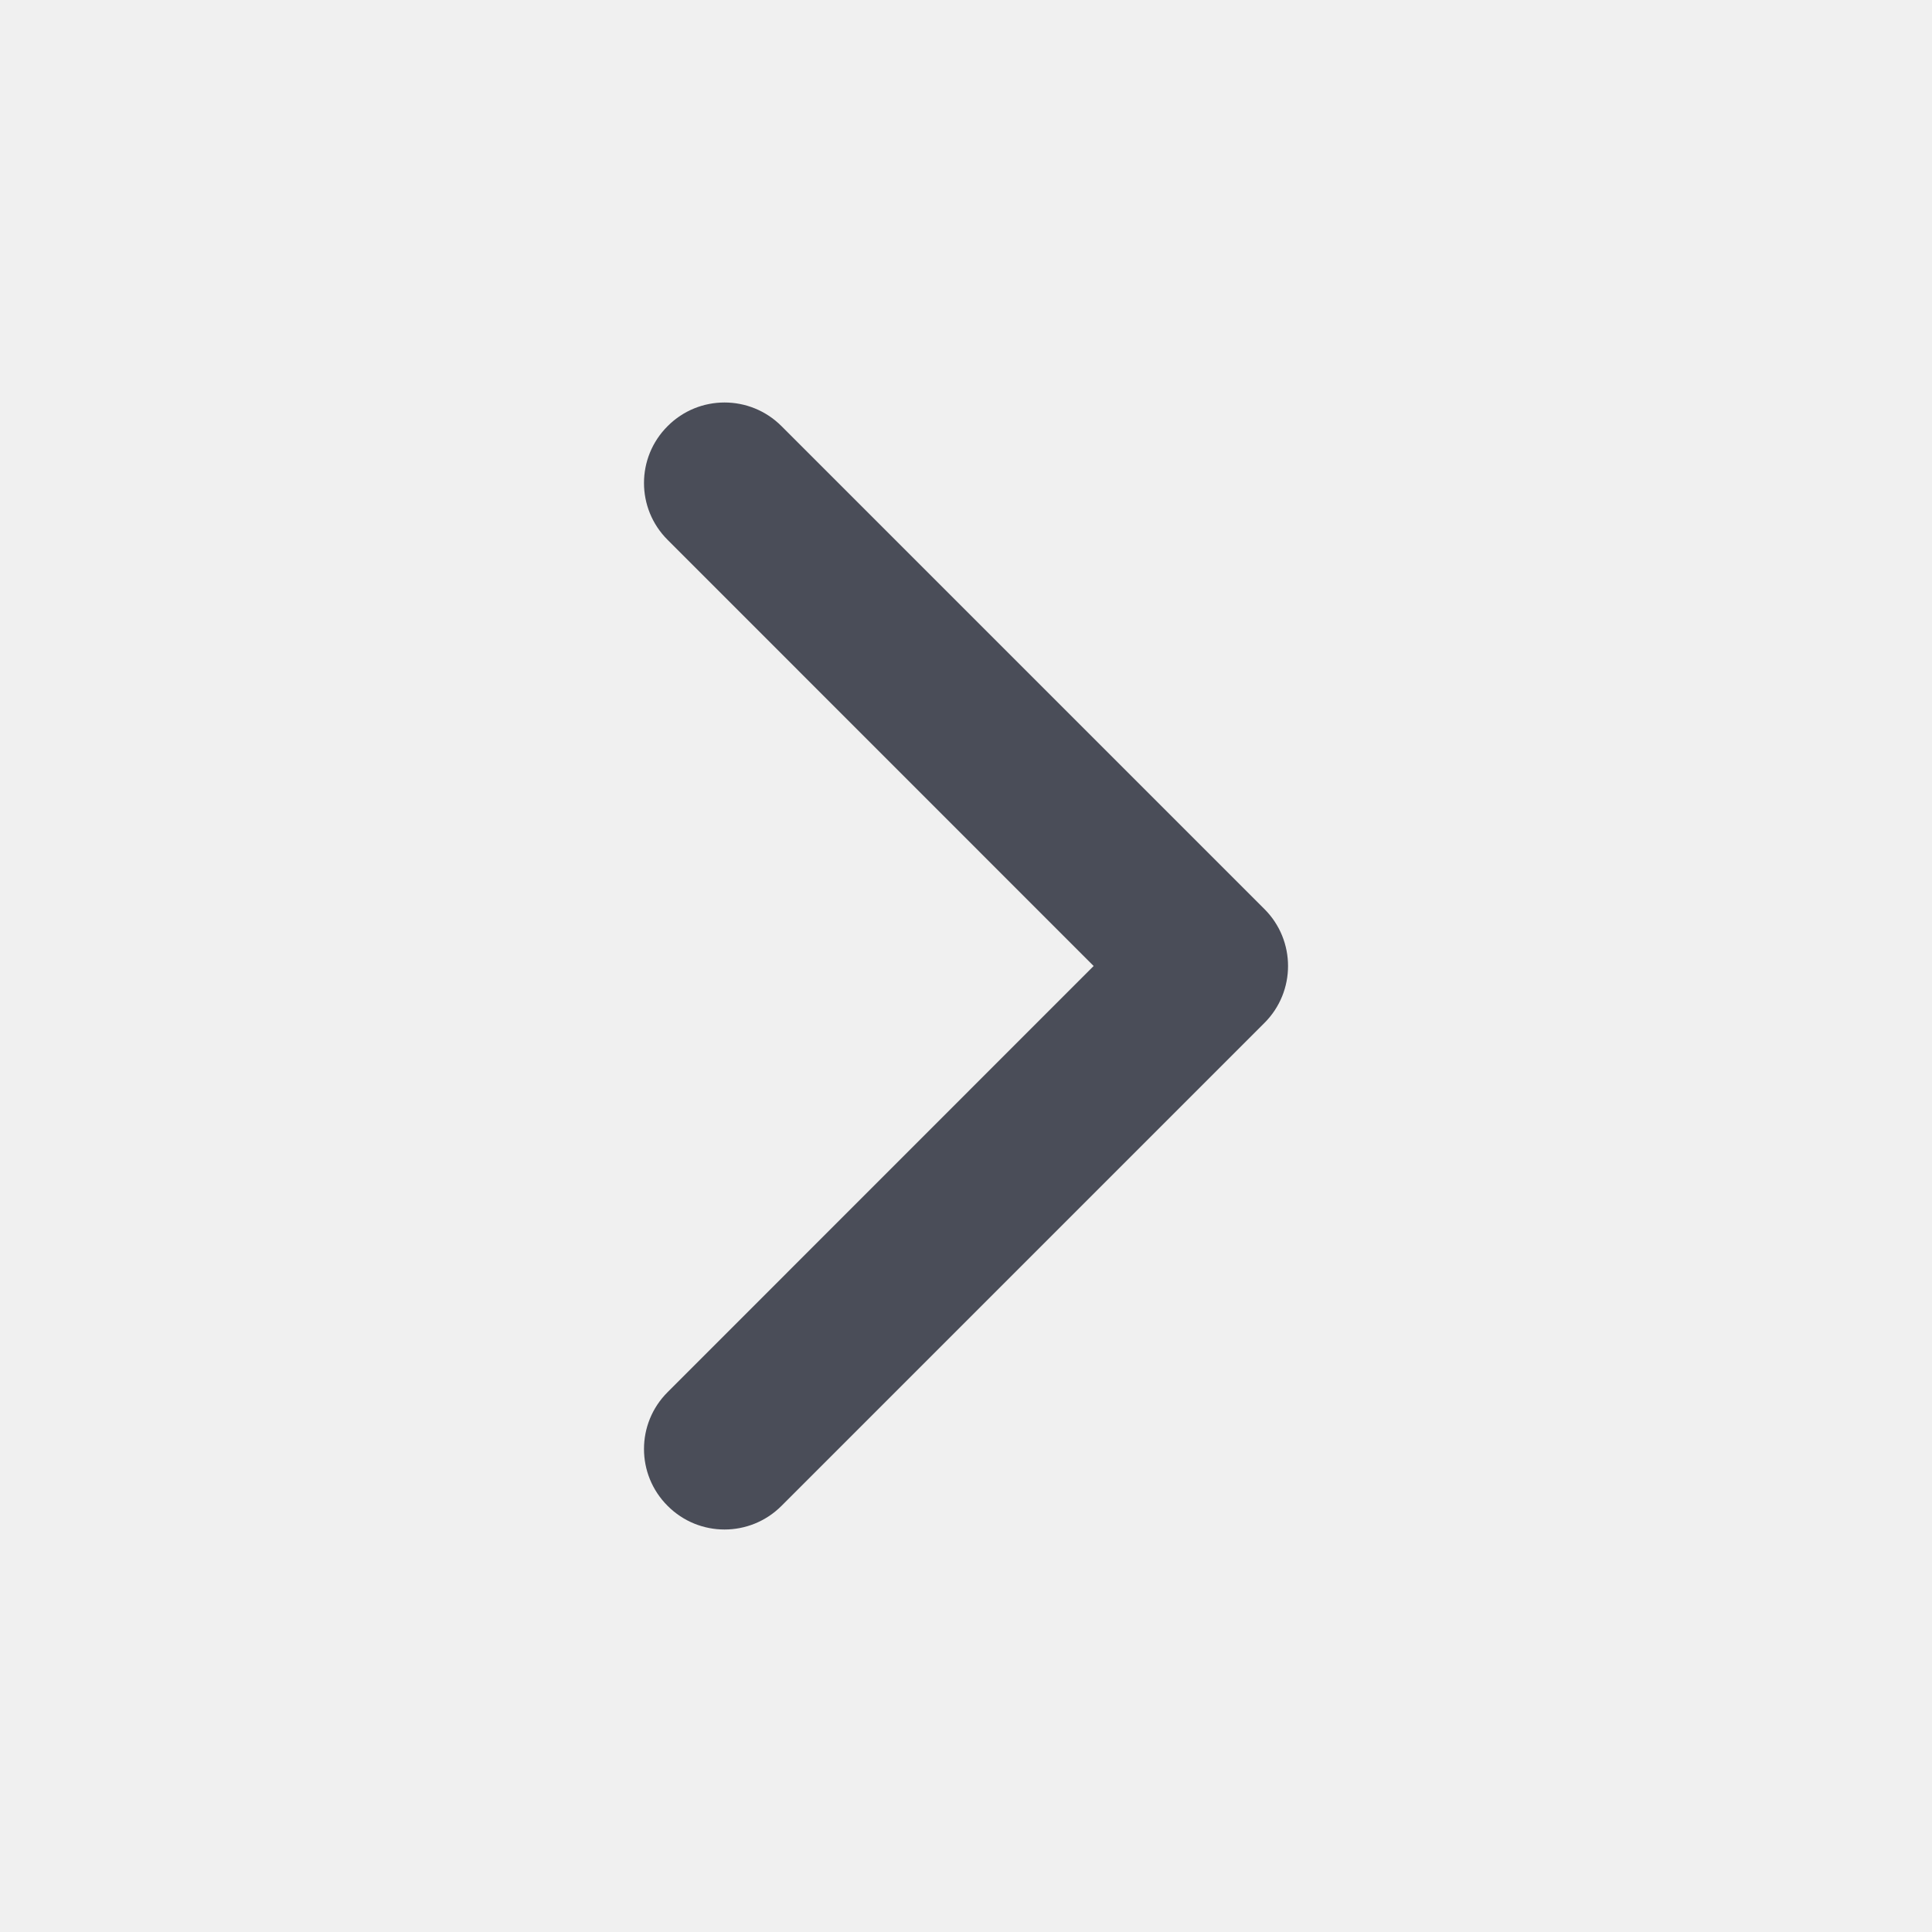
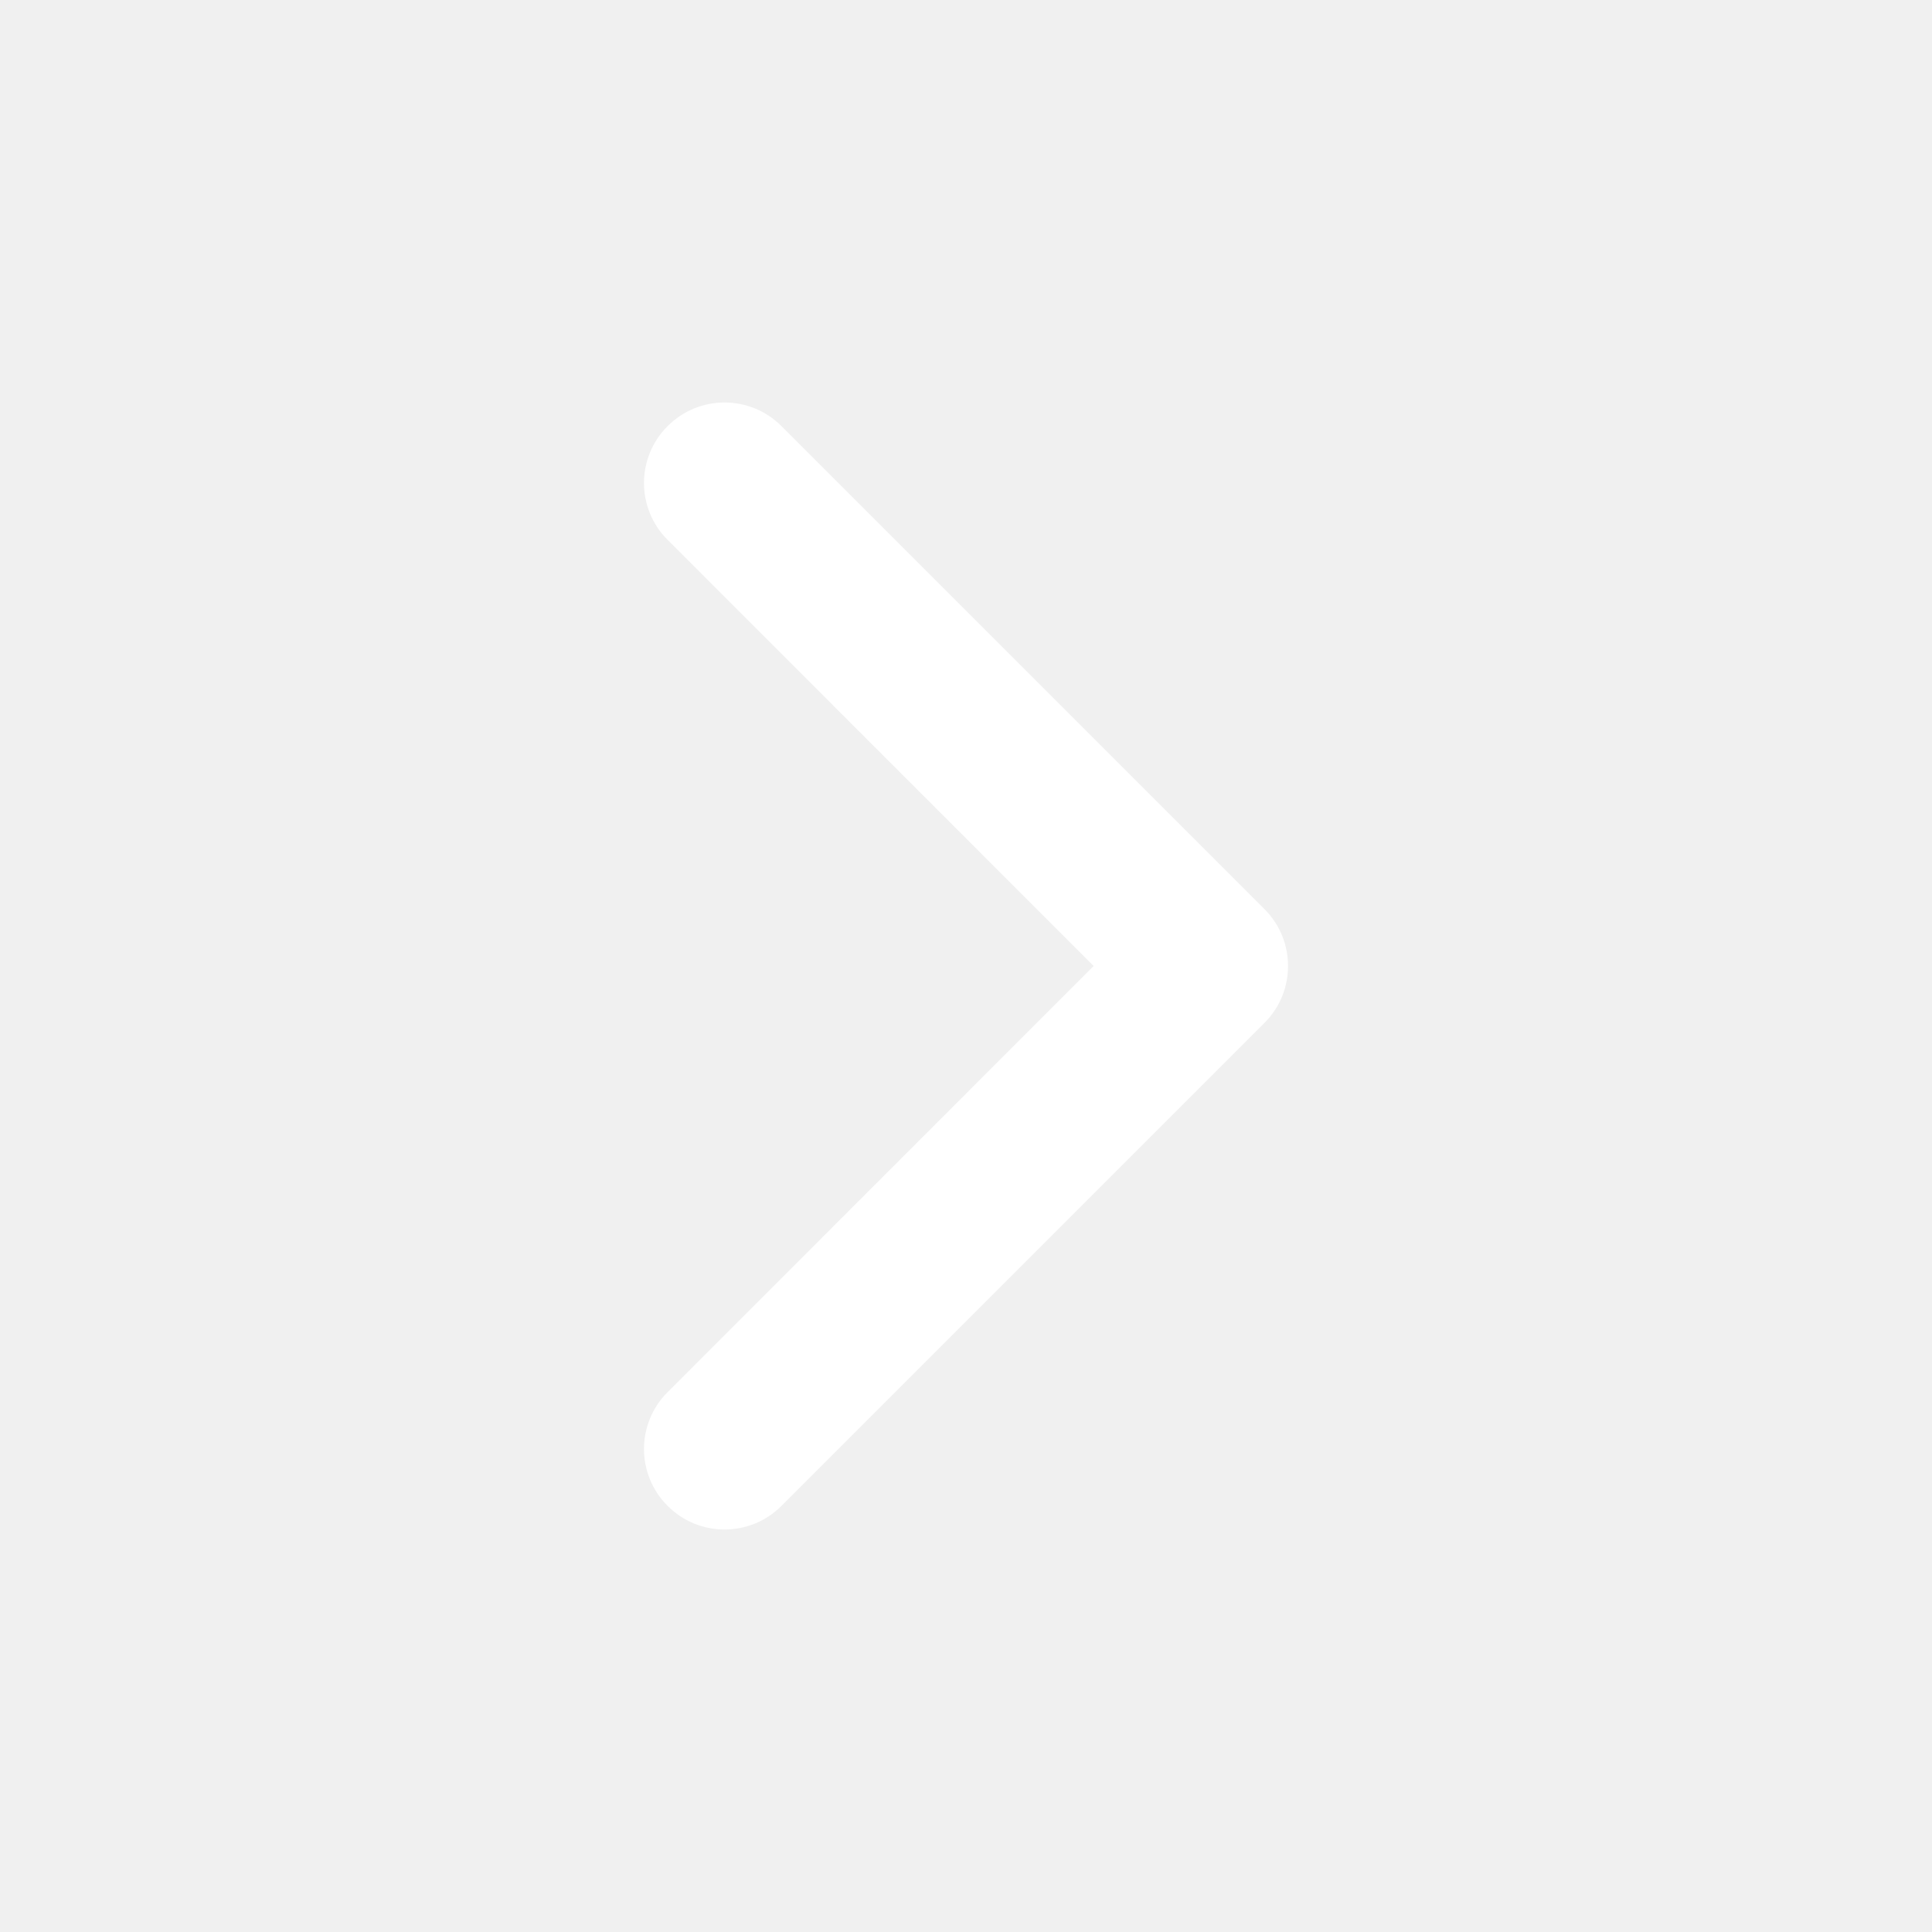
<svg xmlns="http://www.w3.org/2000/svg" width="16" height="16" viewBox="0 0 16 16" fill="none">
-   <path fill-rule="evenodd" clip-rule="evenodd" d="M5.529 3.529C5.789 3.268 6.211 3.268 6.472 3.529L10.472 7.529C10.732 7.789 10.732 8.211 10.472 8.471L6.472 12.471C6.211 12.732 5.789 12.732 5.529 12.471C5.268 12.211 5.268 11.789 5.529 11.529L9.057 8L5.529 4.471C5.268 4.211 5.268 3.789 5.529 3.529Z" fill="#4A4D58" />
+   <path fill-rule="evenodd" clip-rule="evenodd" d="M5.529 3.529C5.789 3.268 6.211 3.268 6.472 3.529L10.472 7.529C10.732 7.789 10.732 8.211 10.472 8.471L6.472 12.471C6.211 12.732 5.789 12.732 5.529 12.471C5.268 12.211 5.268 11.789 5.529 11.529L9.057 8L5.529 4.471C5.268 4.211 5.268 3.789 5.529 3.529Z" fill="#fff" />
</svg>
